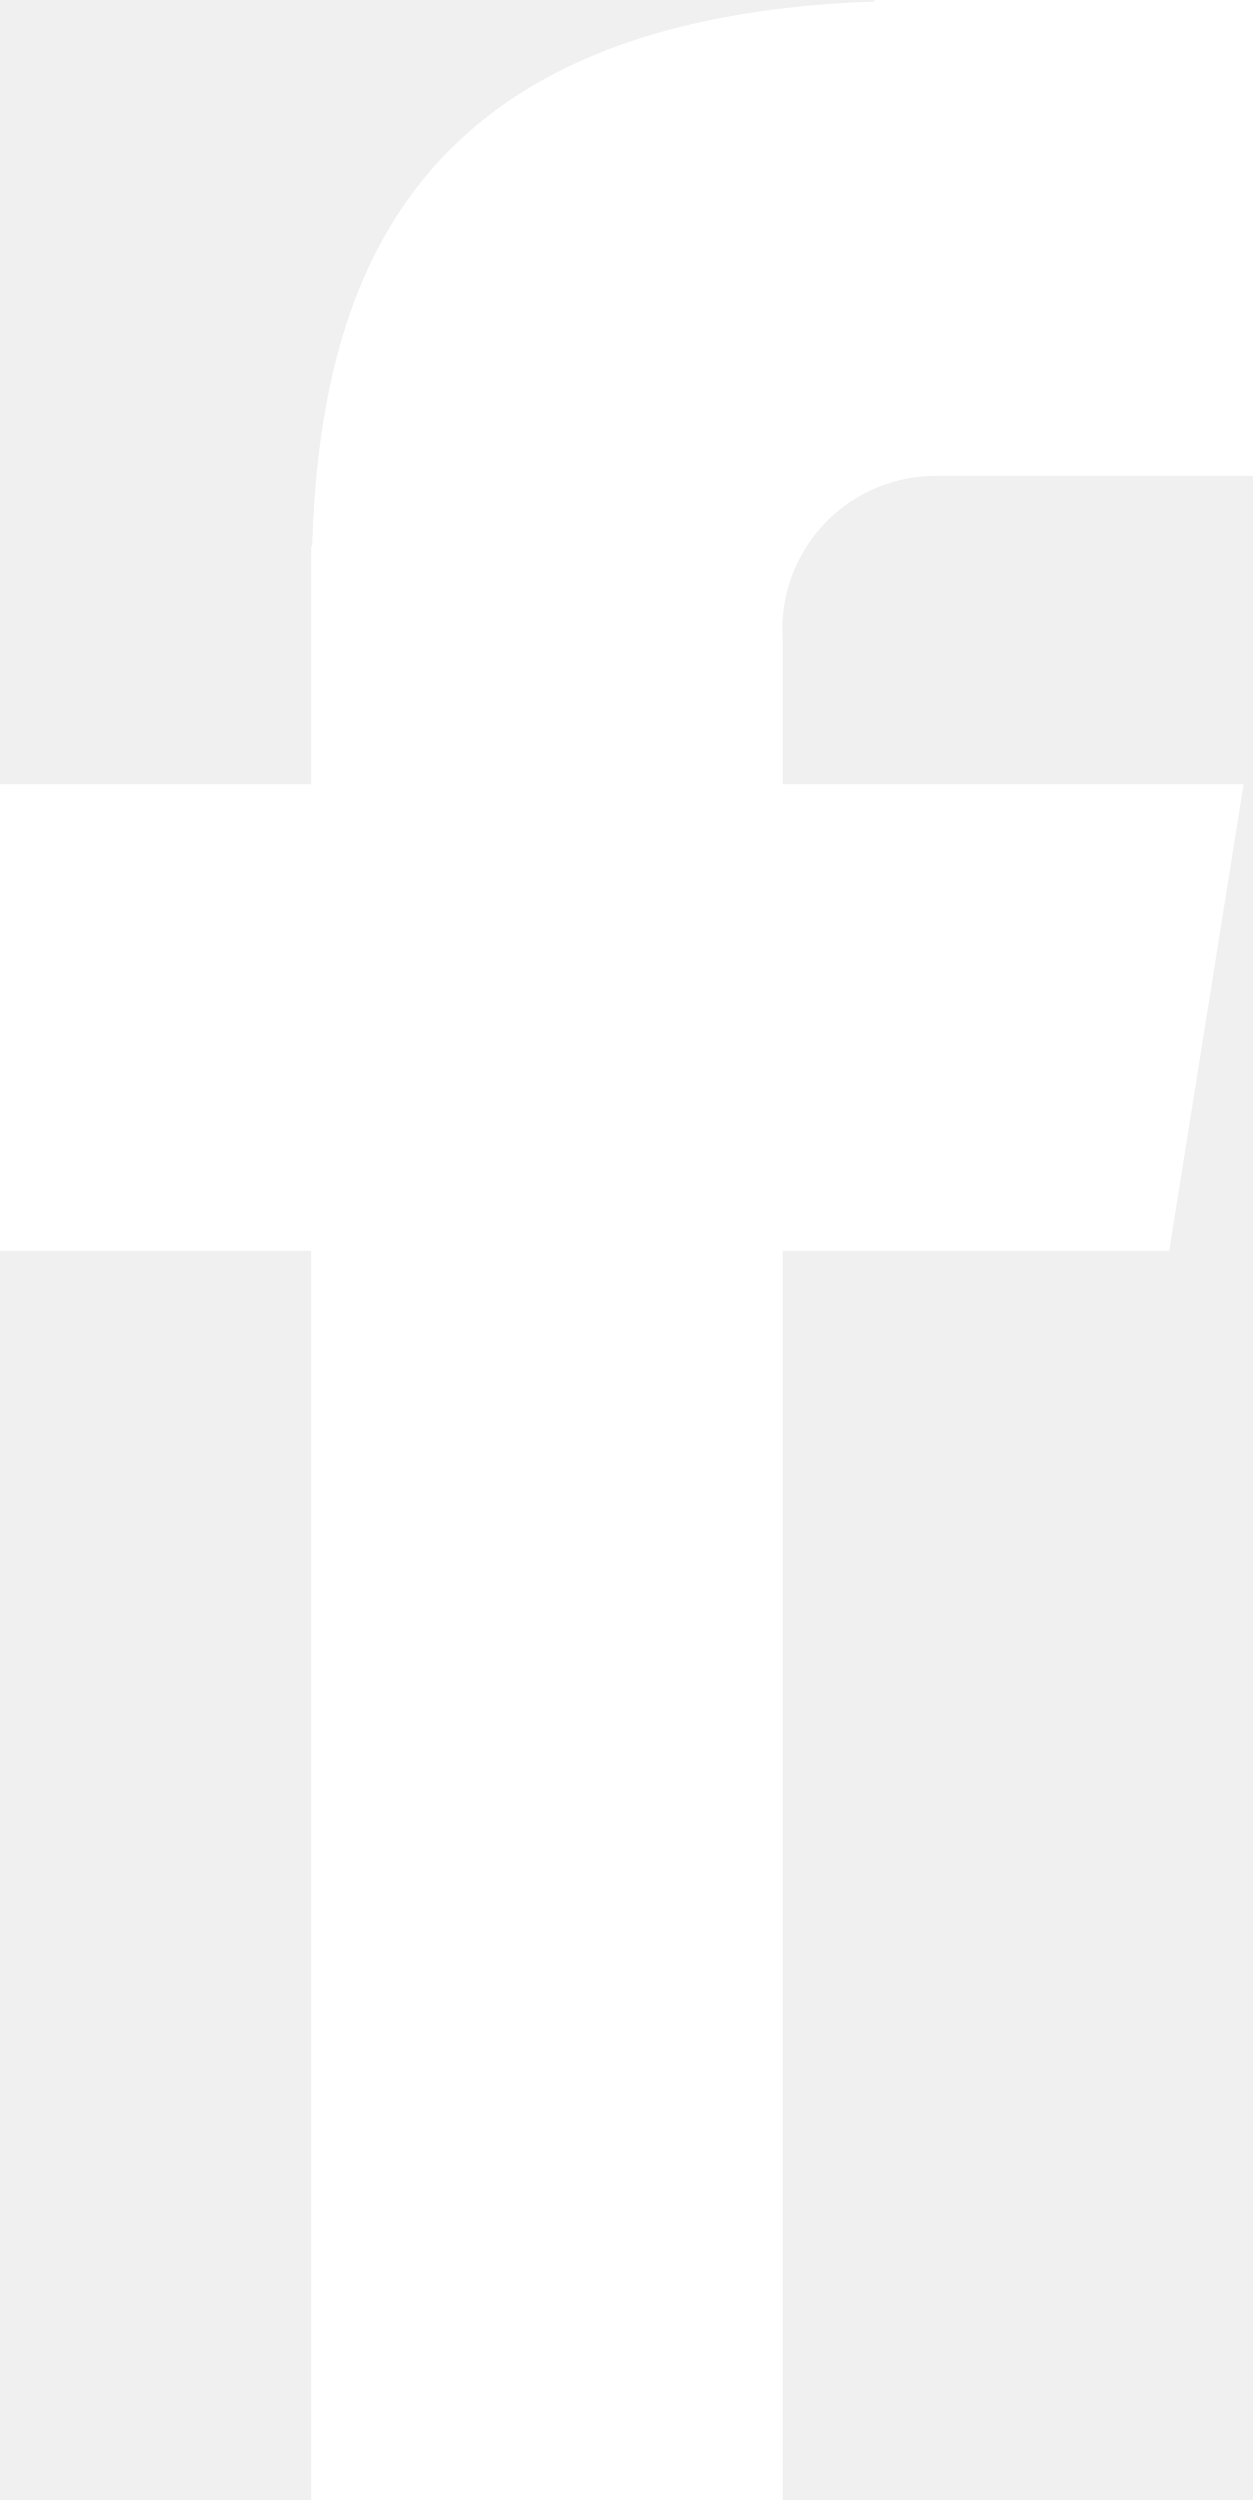
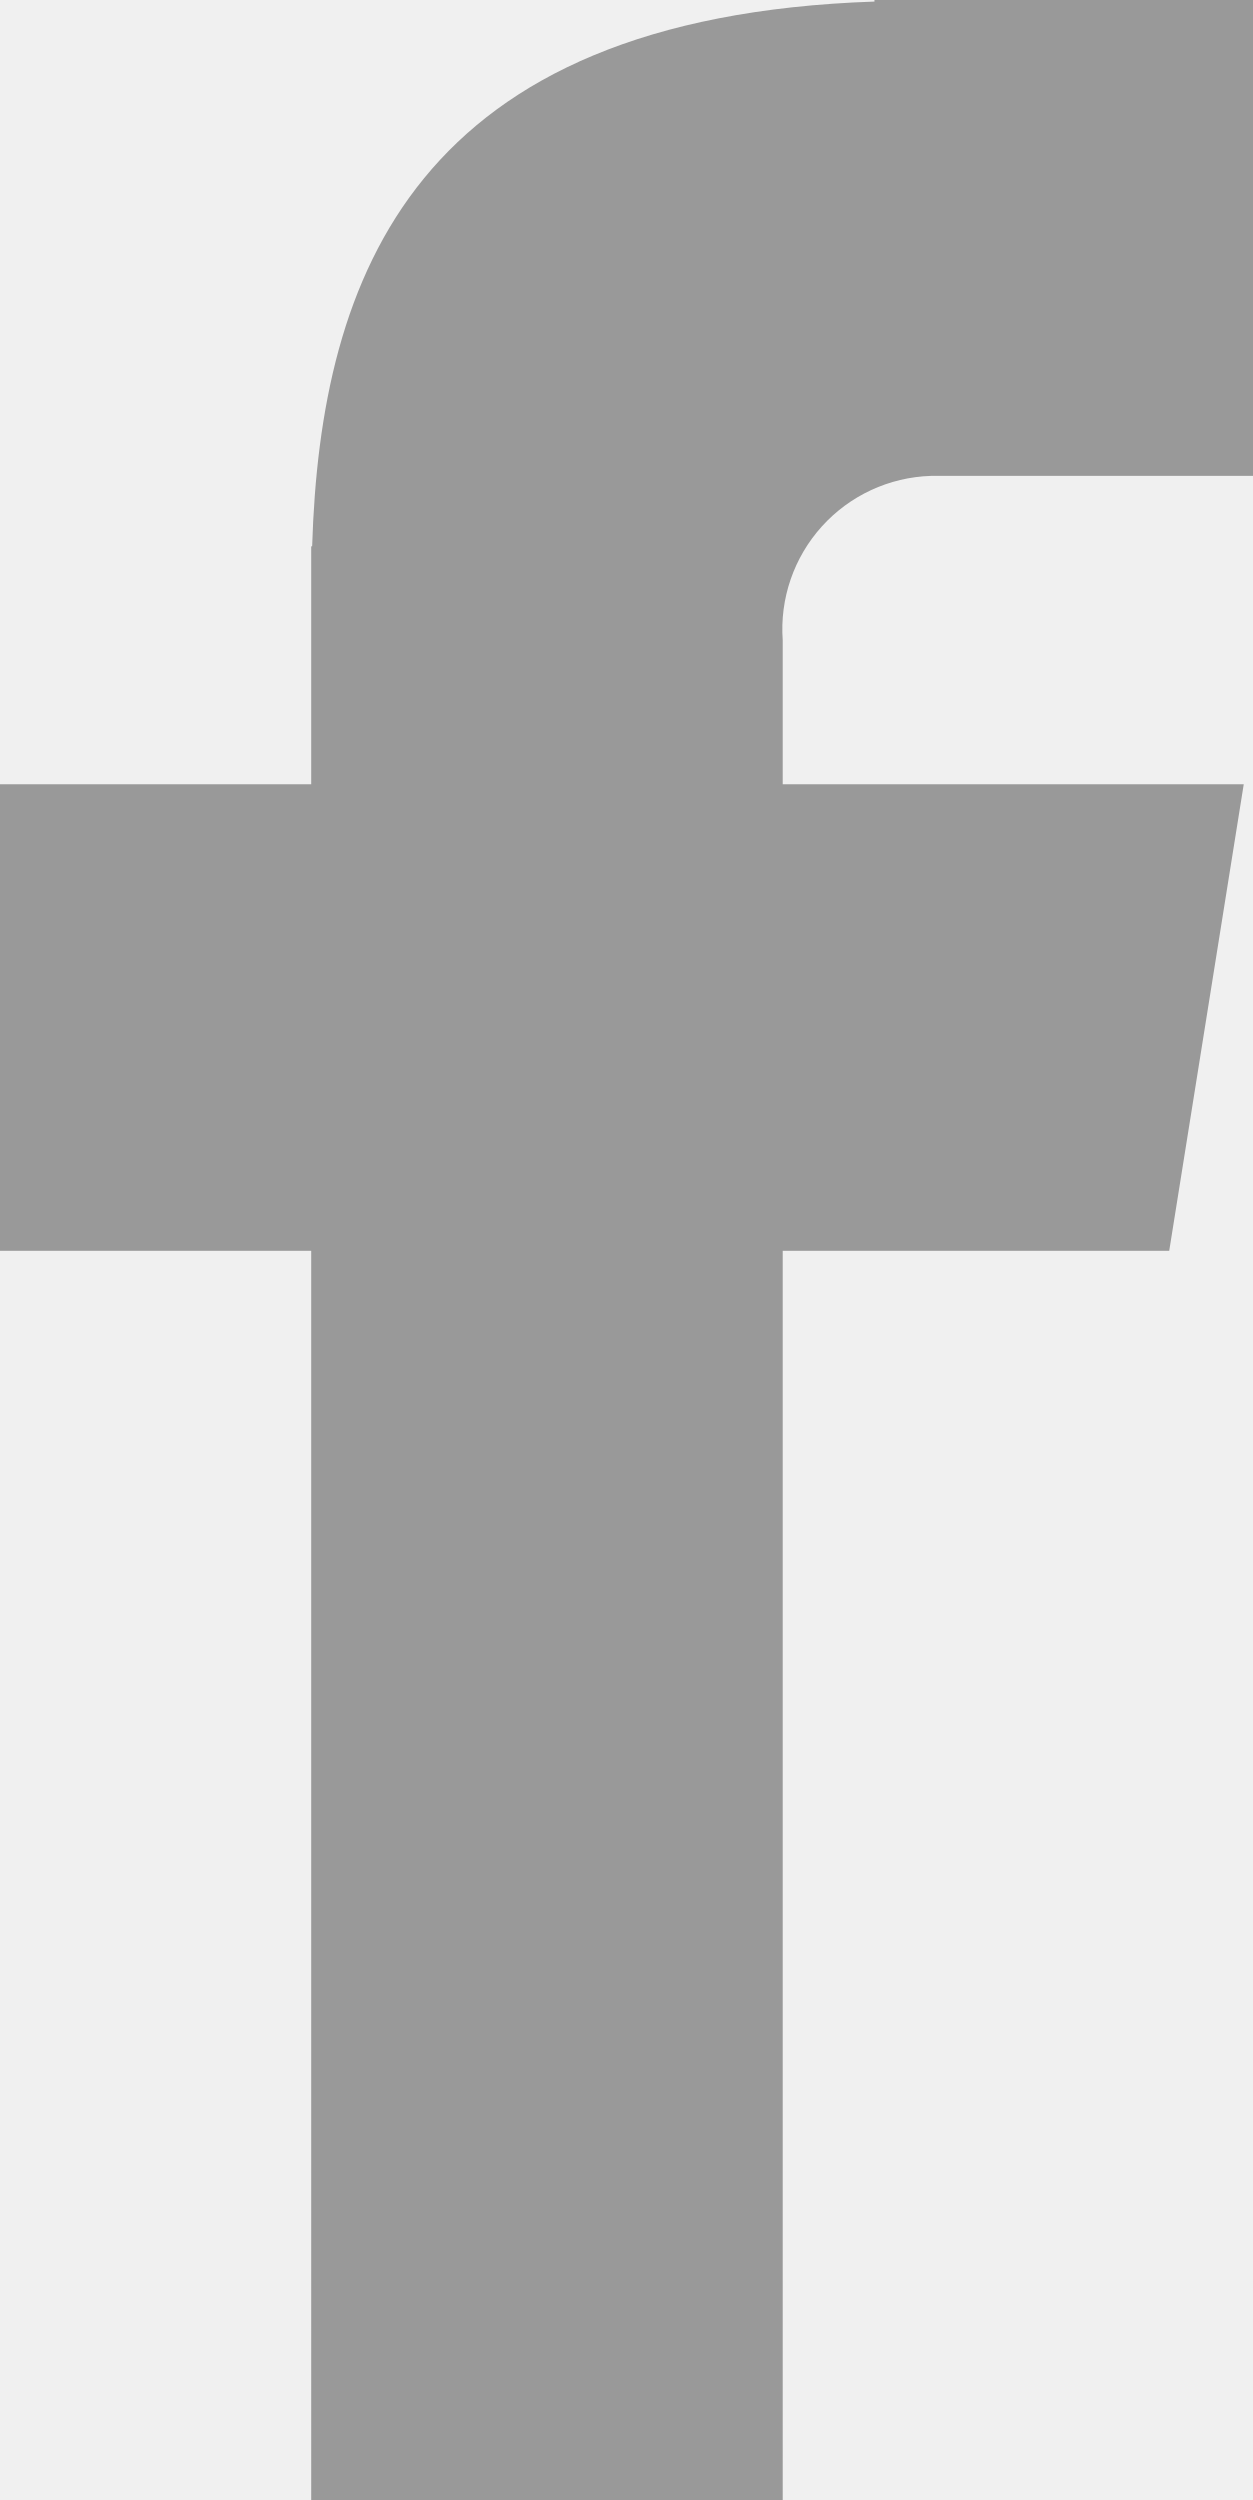
<svg xmlns="http://www.w3.org/2000/svg" width="8" height="15.97" viewBox="0 0 8 15.97">
  <defs>
    <style>
      .cls-1 {
-         fill: #fff;
+         fill: #999;
        fill-rule: evenodd;
      }
    </style>
  </defs>
-   <path id="facebook" class="cls-1" d="M102.947,5258.04h2.063V5255h-2.424v0.01c-2.936.1-3.539,1.75-3.592,3.48H98.988v1.52h-2v2.98h2v7.98H102v-7.98h2.469l0.475-2.98H102v-0.92A0.98,0.98,0,0,1,102.947,5258.04Z" transform="translate(-97 -5255)" />
+   <path id="facebook" class="cls-1" d="M608.947,1923.04h2.063V1920h-2.424v0.01c-2.936.1-3.539,1.75-3.592,3.48h-0.006v1.52h-2v2.98h2v7.98H608v-7.98h2.469l0.476-2.98H608v-0.92A0.98,0.98,0,0,1,608.947,1923.04Z" transform="translate(-603 -1920)" />
</svg>
